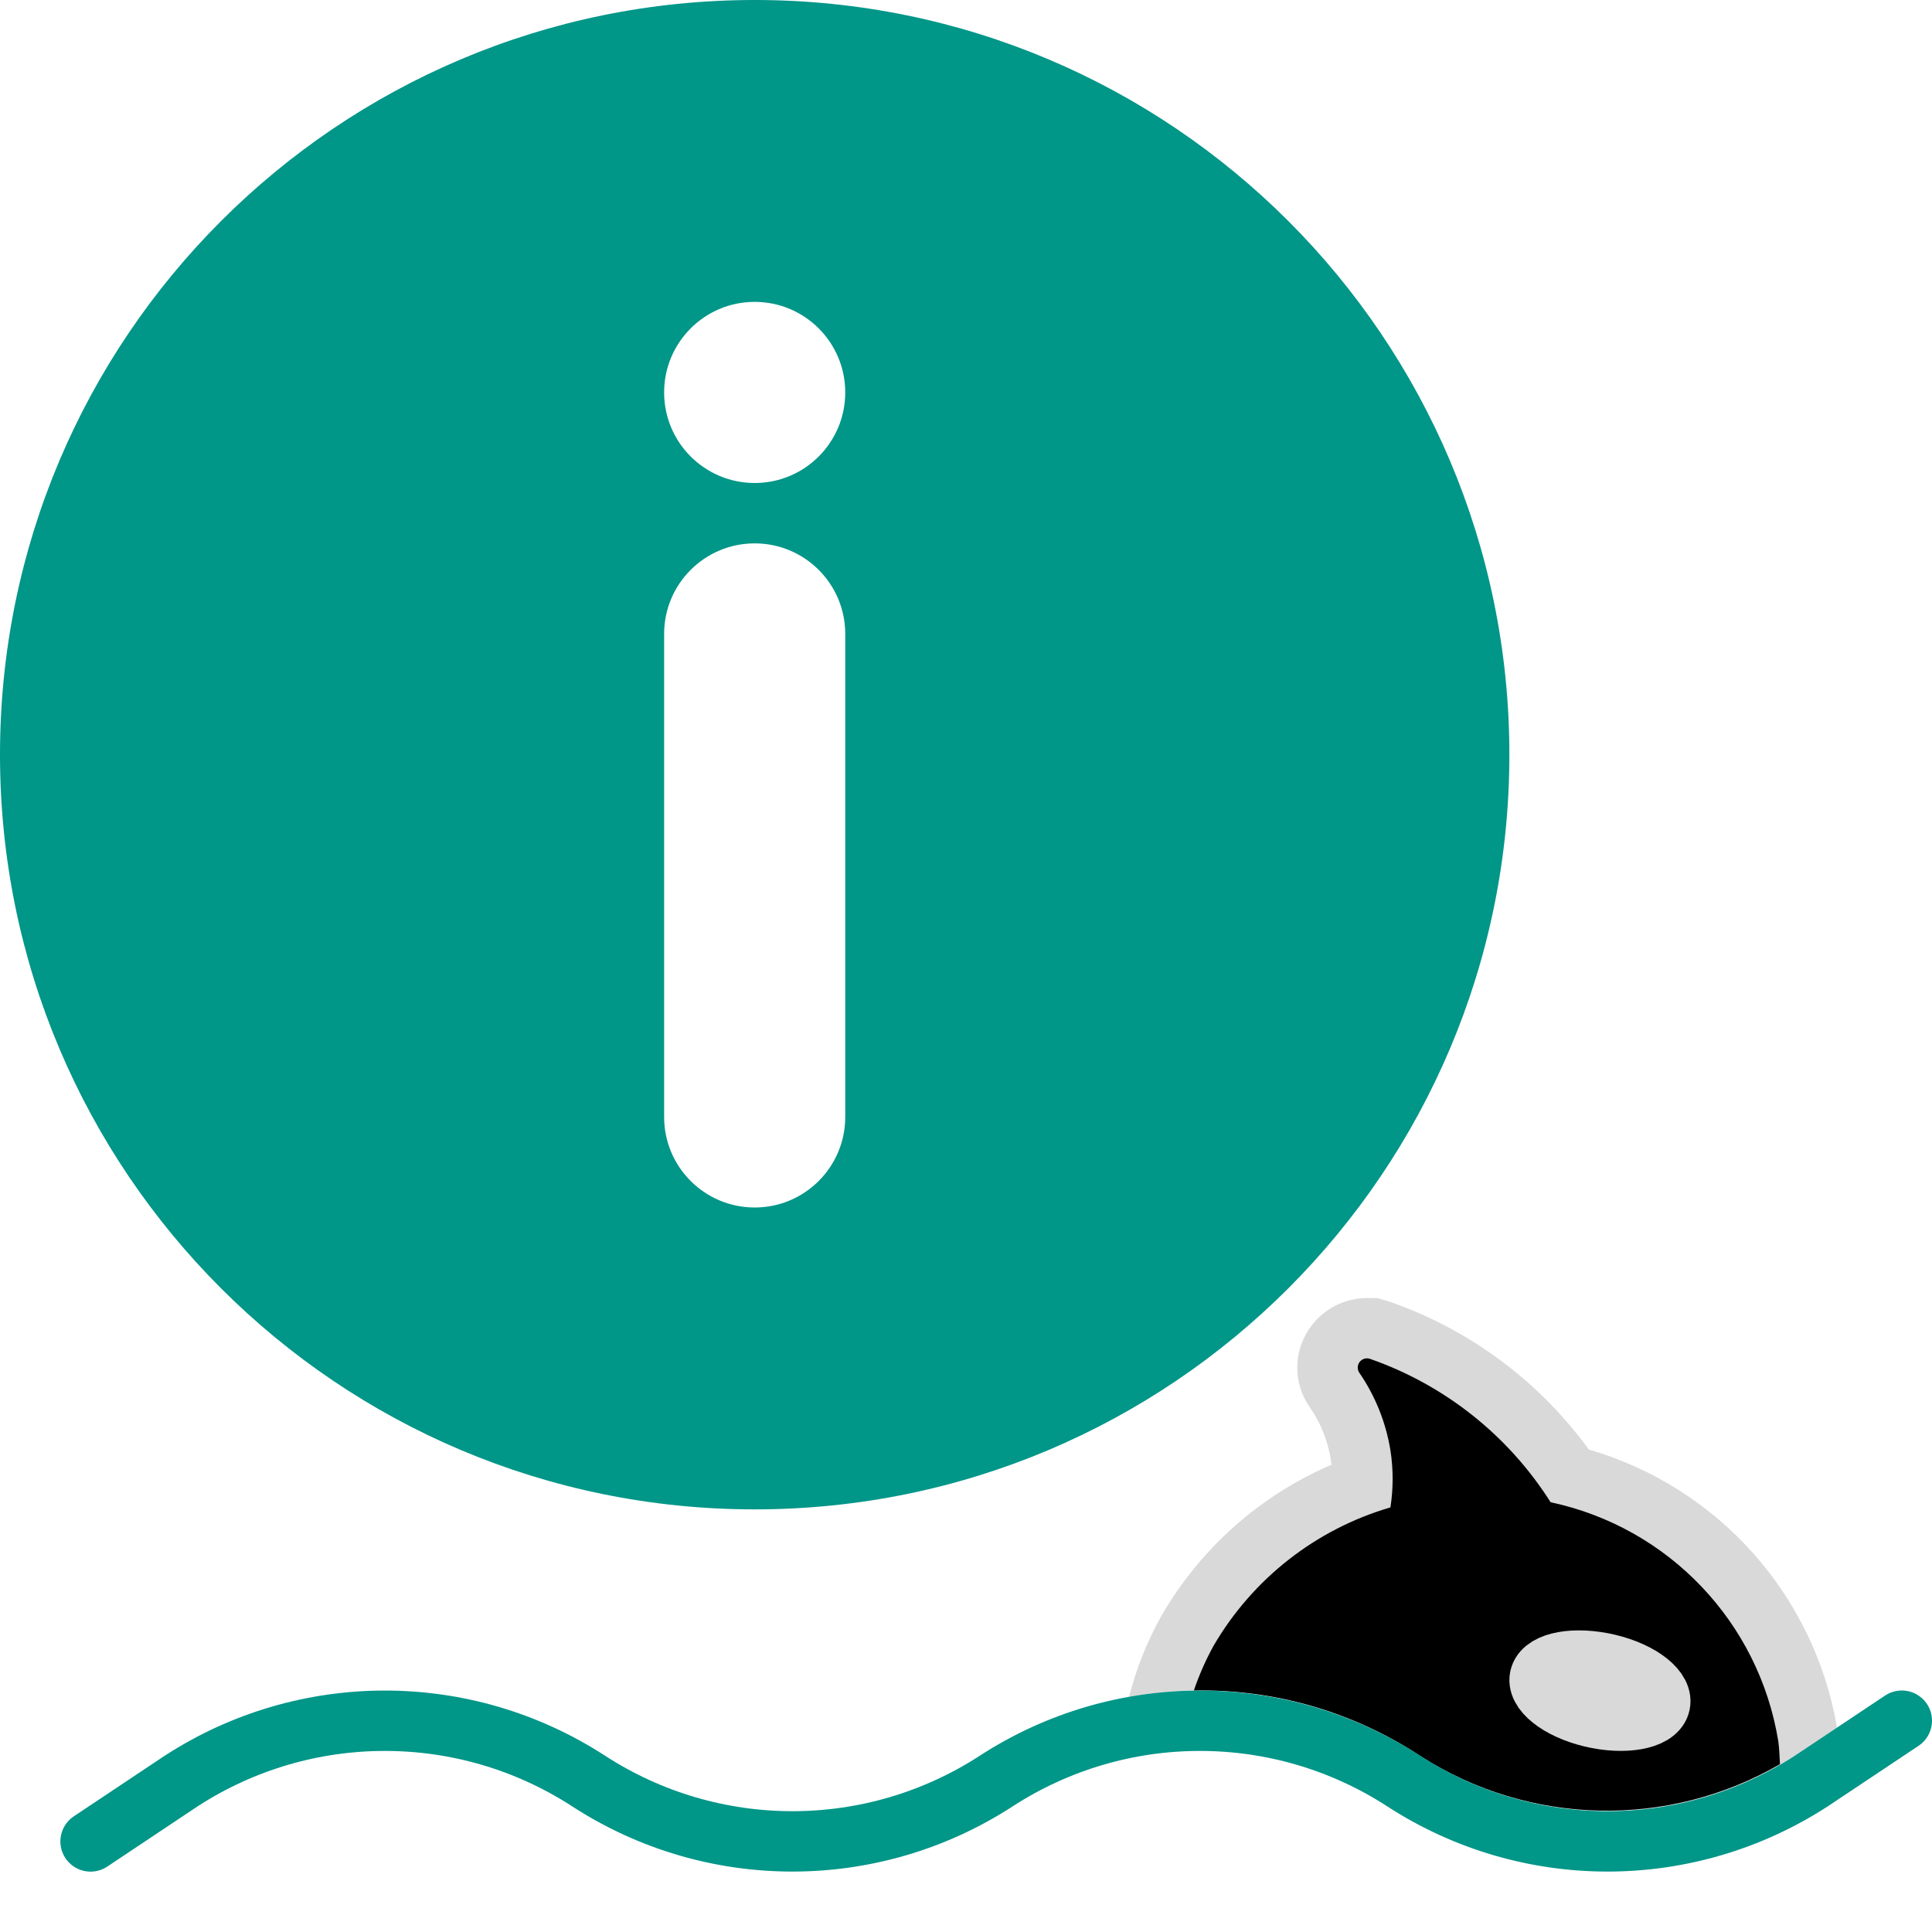
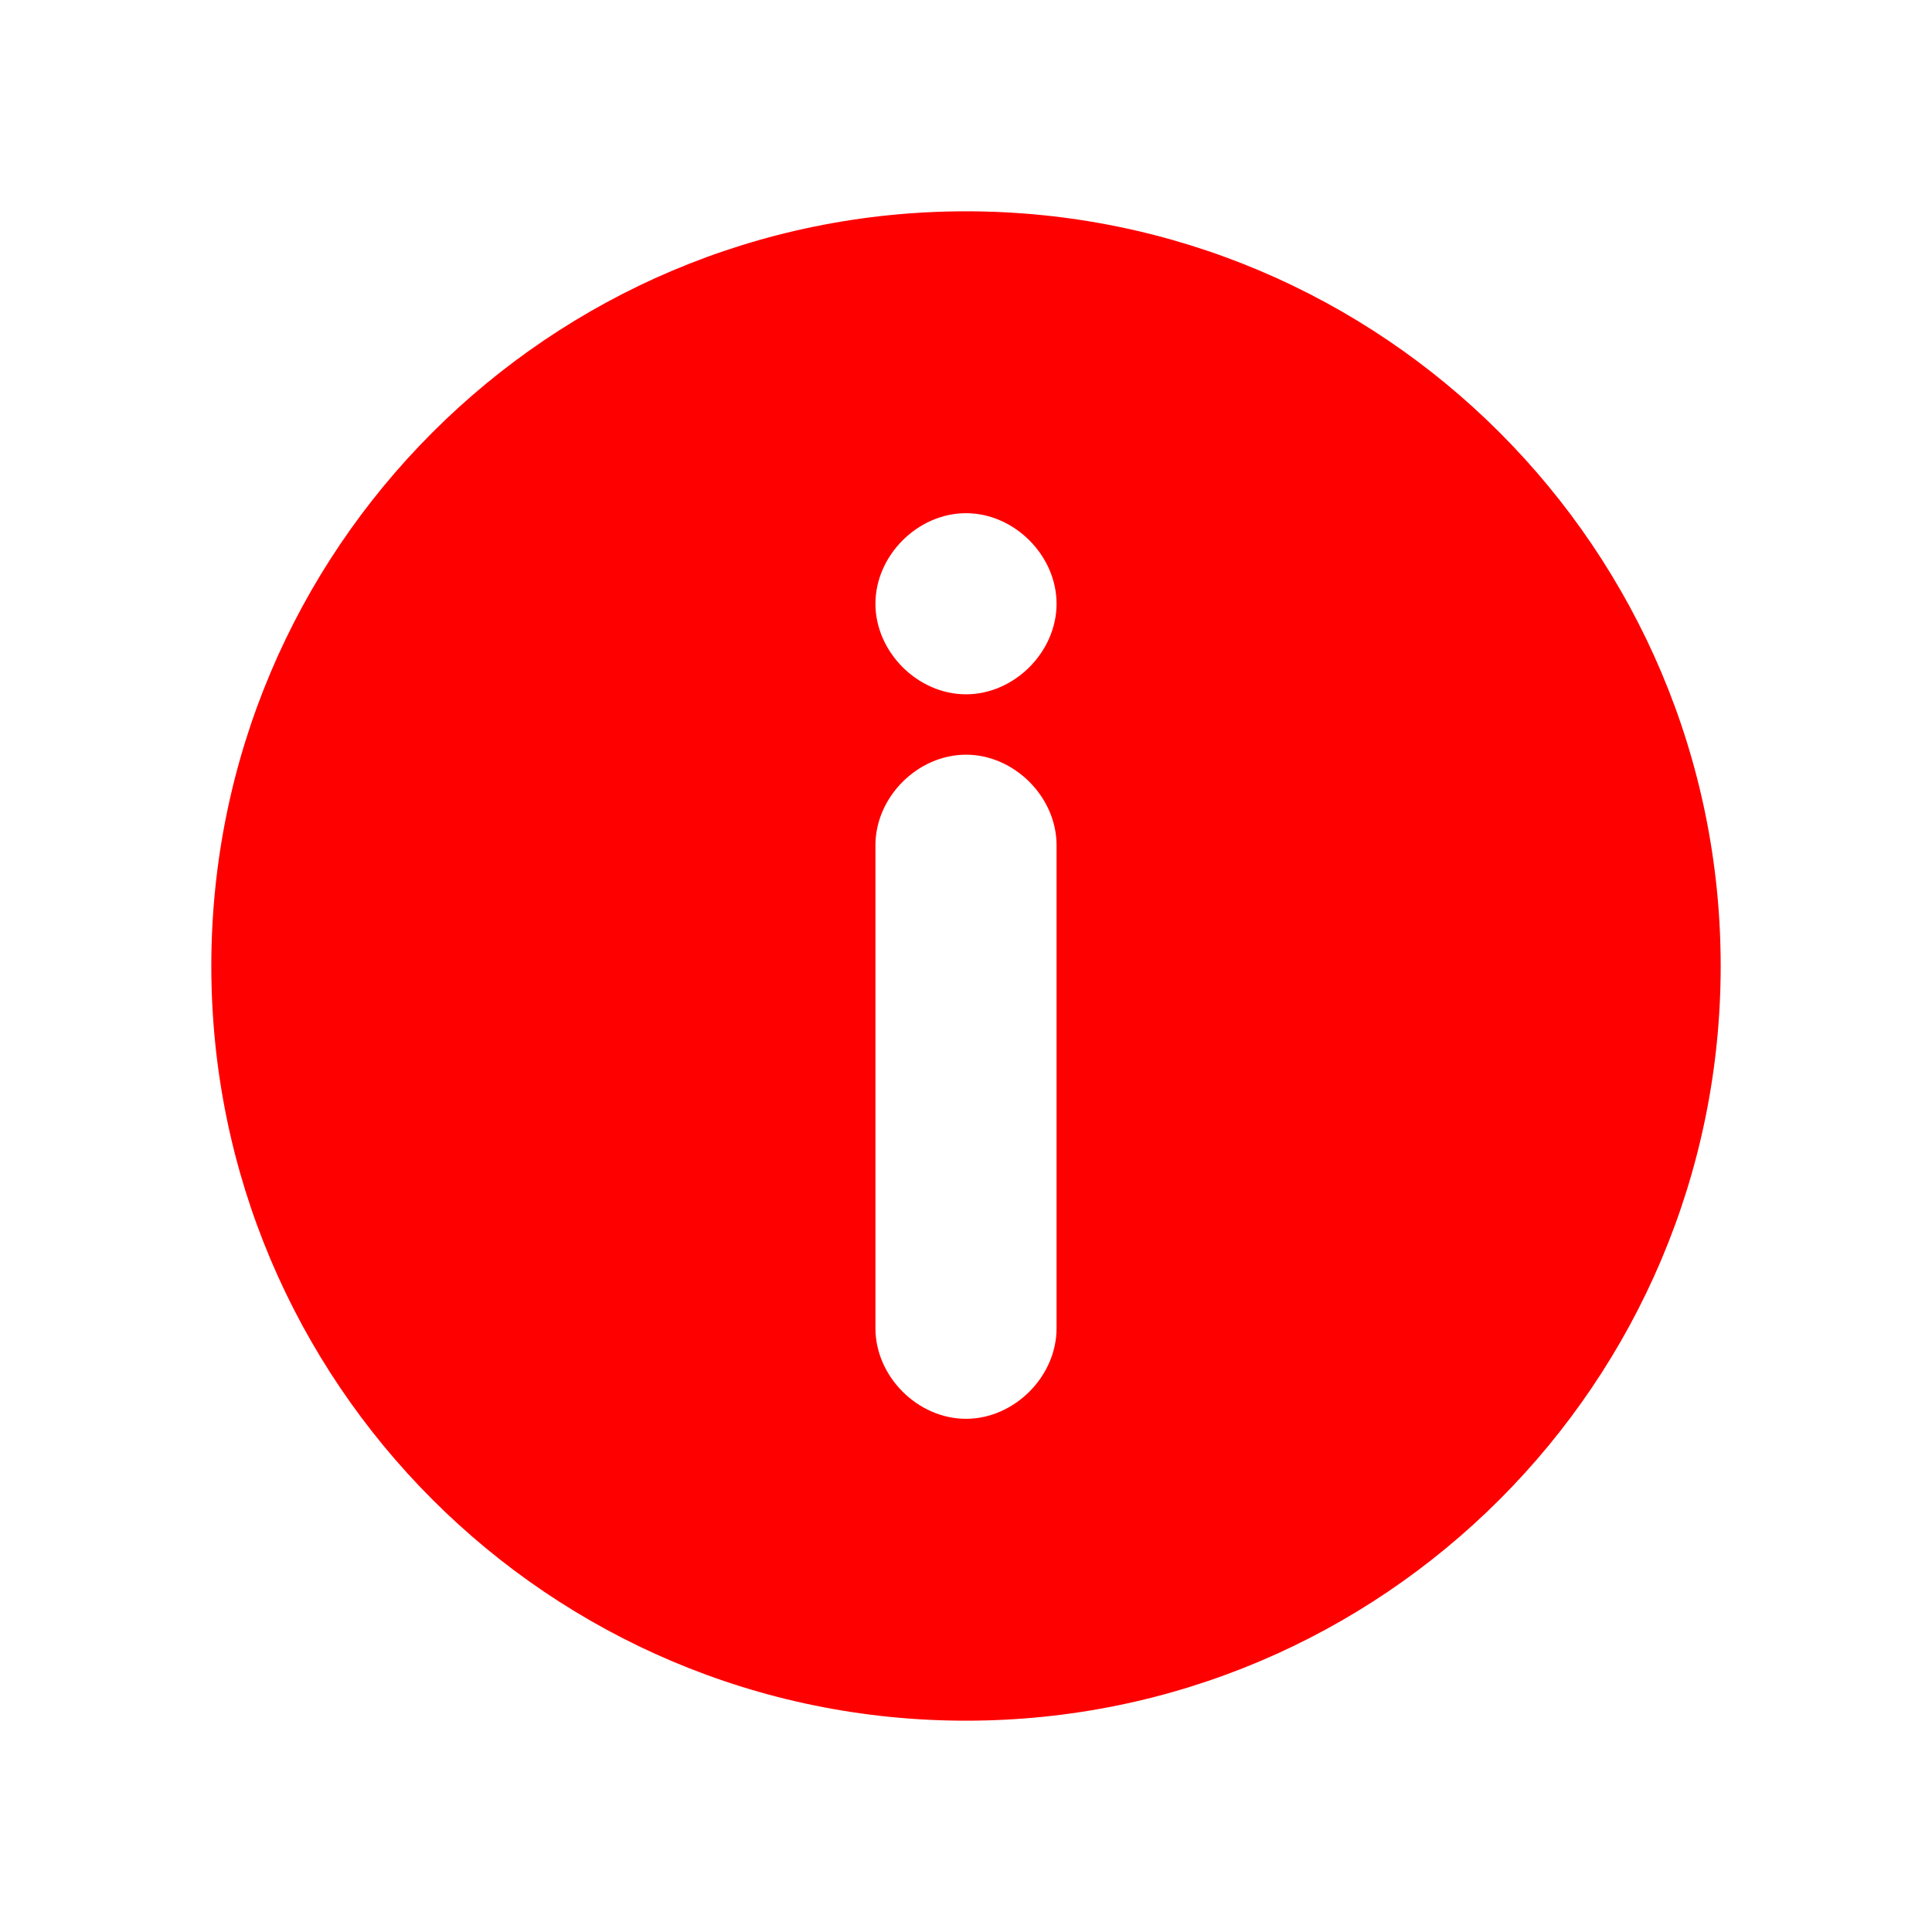
- <svg xmlns="http://www.w3.org/2000/svg" width="32" height="32" viewBox="0 0 32 32">
-   <path d="M23.527,29.084a5.722,5.722,0,0,0,6.2,0l.7-.469a5.816,5.816,0,0,0-4.111-4.606,6.871,6.871,0,0,0-3.285-2.444l-.216-.065h-.169a1.156,1.156,0,0,0-1.027.62,1.138,1.138,0,0,0,.07,1.18,2.116,2.116,0,0,1,.354.88c0,.026.008.053.012.08a5.972,5.972,0,0,0-2.824,2.513,5.511,5.511,0,0,0-.53,1.334A6.626,6.626,0,0,1,23.527,29.084Z" style="fill:#d9d9d9" />
-   <path d="M19.774,28a6.585,6.585,0,0,1,3.753,1.086,5.72,5.72,0,0,0,5.955.134c-.008-.127-.01-.254-.028-.38h0a4.84,4.84,0,0,0-3.771-3.958A5.8,5.8,0,0,0,22.7,22.51a.153.153,0,0,0-.188.223,3.165,3.165,0,0,1,.518,1.29,3.076,3.076,0,0,1,0,.944,5.022,5.022,0,0,0-2.934,2.3h0A4.611,4.611,0,0,0,19.774,28Z" />
-   <path d="M26.361,28.441c.546.13,1.052.039,1.129-.2s-.3-.546-.851-.677-1.052-.039-1.129.2S25.814,28.31,26.361,28.441Z" style="fill:#d9d9d9;stroke:#d9d9d9;stroke-miterlimit:10" />
-   <path d="M12.5,0A12.5,12.5,0,1,0,25,12.5,12.5,12.5,0,0,0,12.5,0Zm0,5A1.5,1.5,0,1,1,11,6.5,1.5,1.5,0,0,1,12.5,5ZM11,10.5a1.5,1.5,0,0,1,3,0v8a1.5,1.5,0,0,1-3,0Z" style="fill:#009688" />
-   <path d="M1.5,30.5l1.5-1a6.2,6.2,0,0,1,6.75,0h0a6.2,6.2,0,0,0,6.75,0h0a6.2,6.2,0,0,1,6.75,0h0a6.2,6.2,0,0,0,6.75,0l1.5-1" style="fill:none;stroke:#009688;stroke-linecap:round;stroke-linejoin:round" />
+ <svg xmlns="http://www.w3.org/2000/svg" id="_레이어_1" data-name=" 레이어 1" width="11.3mm" height="11.3mm" baseProfile="tiny" version="1.2" viewBox="0 0 32 32">
+   <path d="M16,3.5c-6.9,0-12.5,5.6-12.5,12.5s5.6,12.5,12.5,12.5,12.5-5.6,12.5-12.5S22.9,3.5,16,3.5ZM16,8.5c.8,0,1.5.7,1.5,1.5s-.7,1.5-1.5,1.5-1.5-.7-1.5-1.5.7-1.5,1.5-1.5ZM14.5,14c0-.8.7-1.5,1.5-1.5s1.5.7,1.5,1.5v8c0,.8-.7,1.5-1.5,1.5s-1.5-.7-1.5-1.5v-8Z" fill="red" stroke-width="0" />
</svg>
